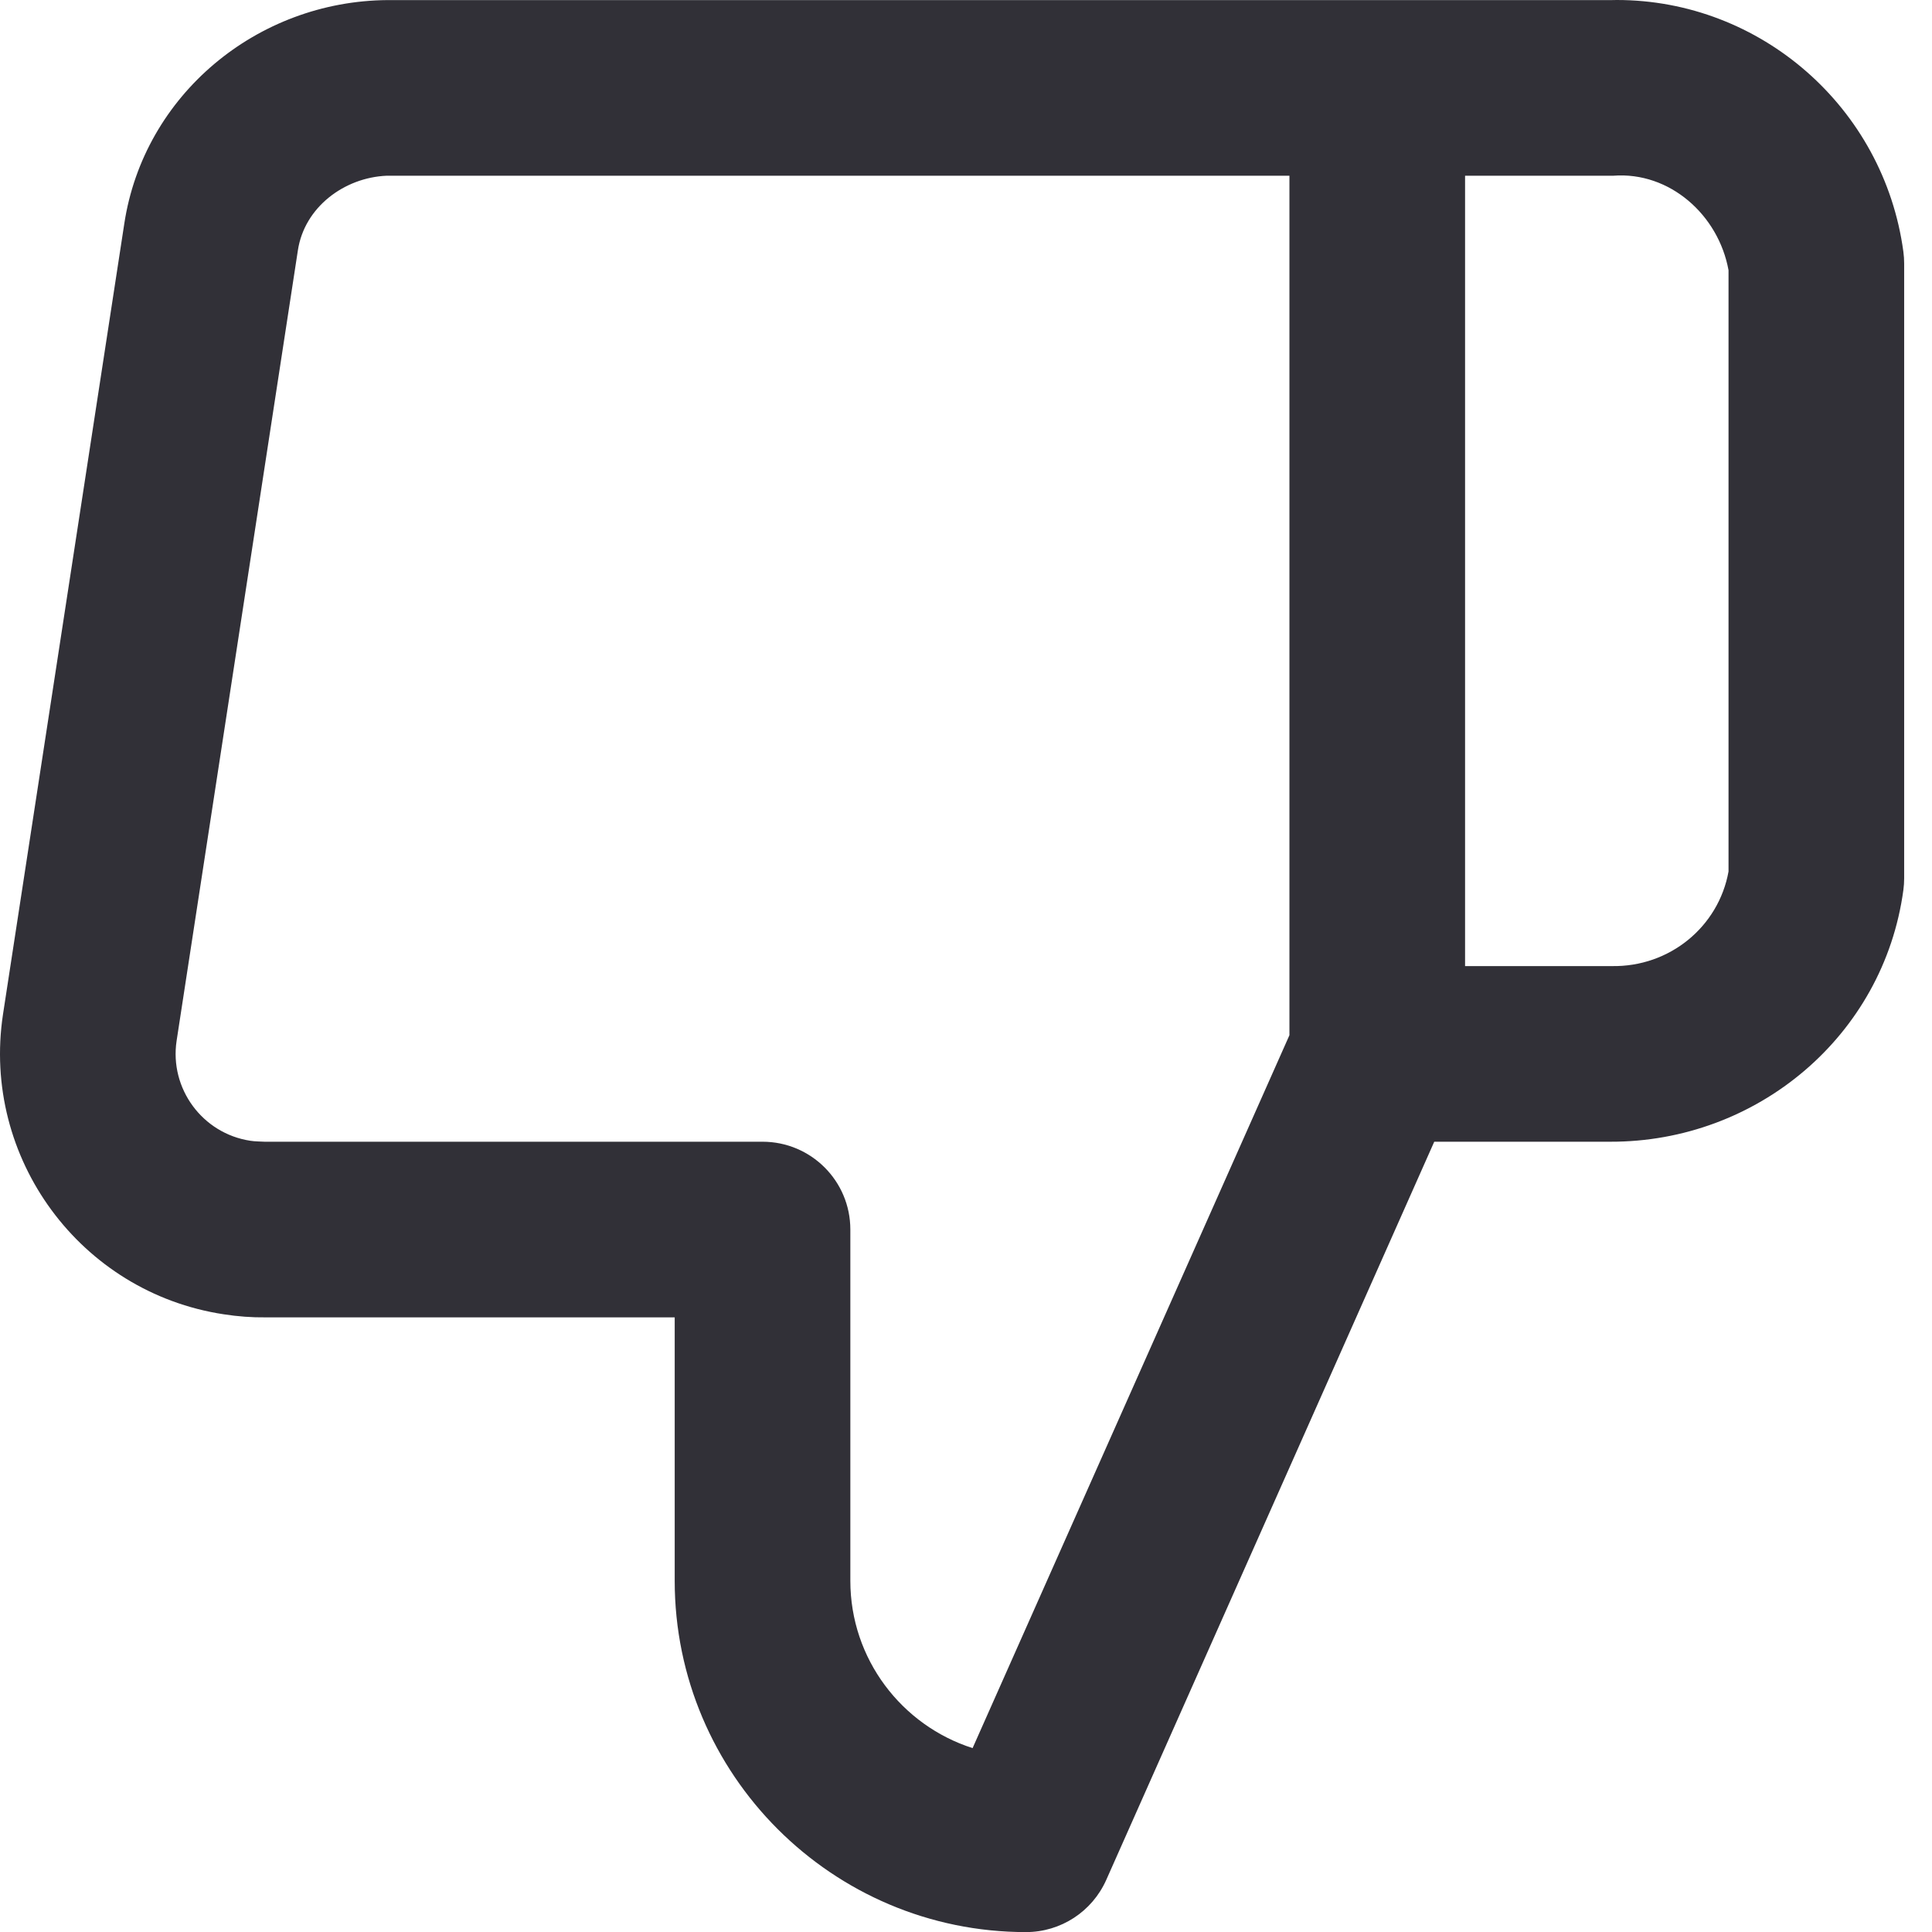
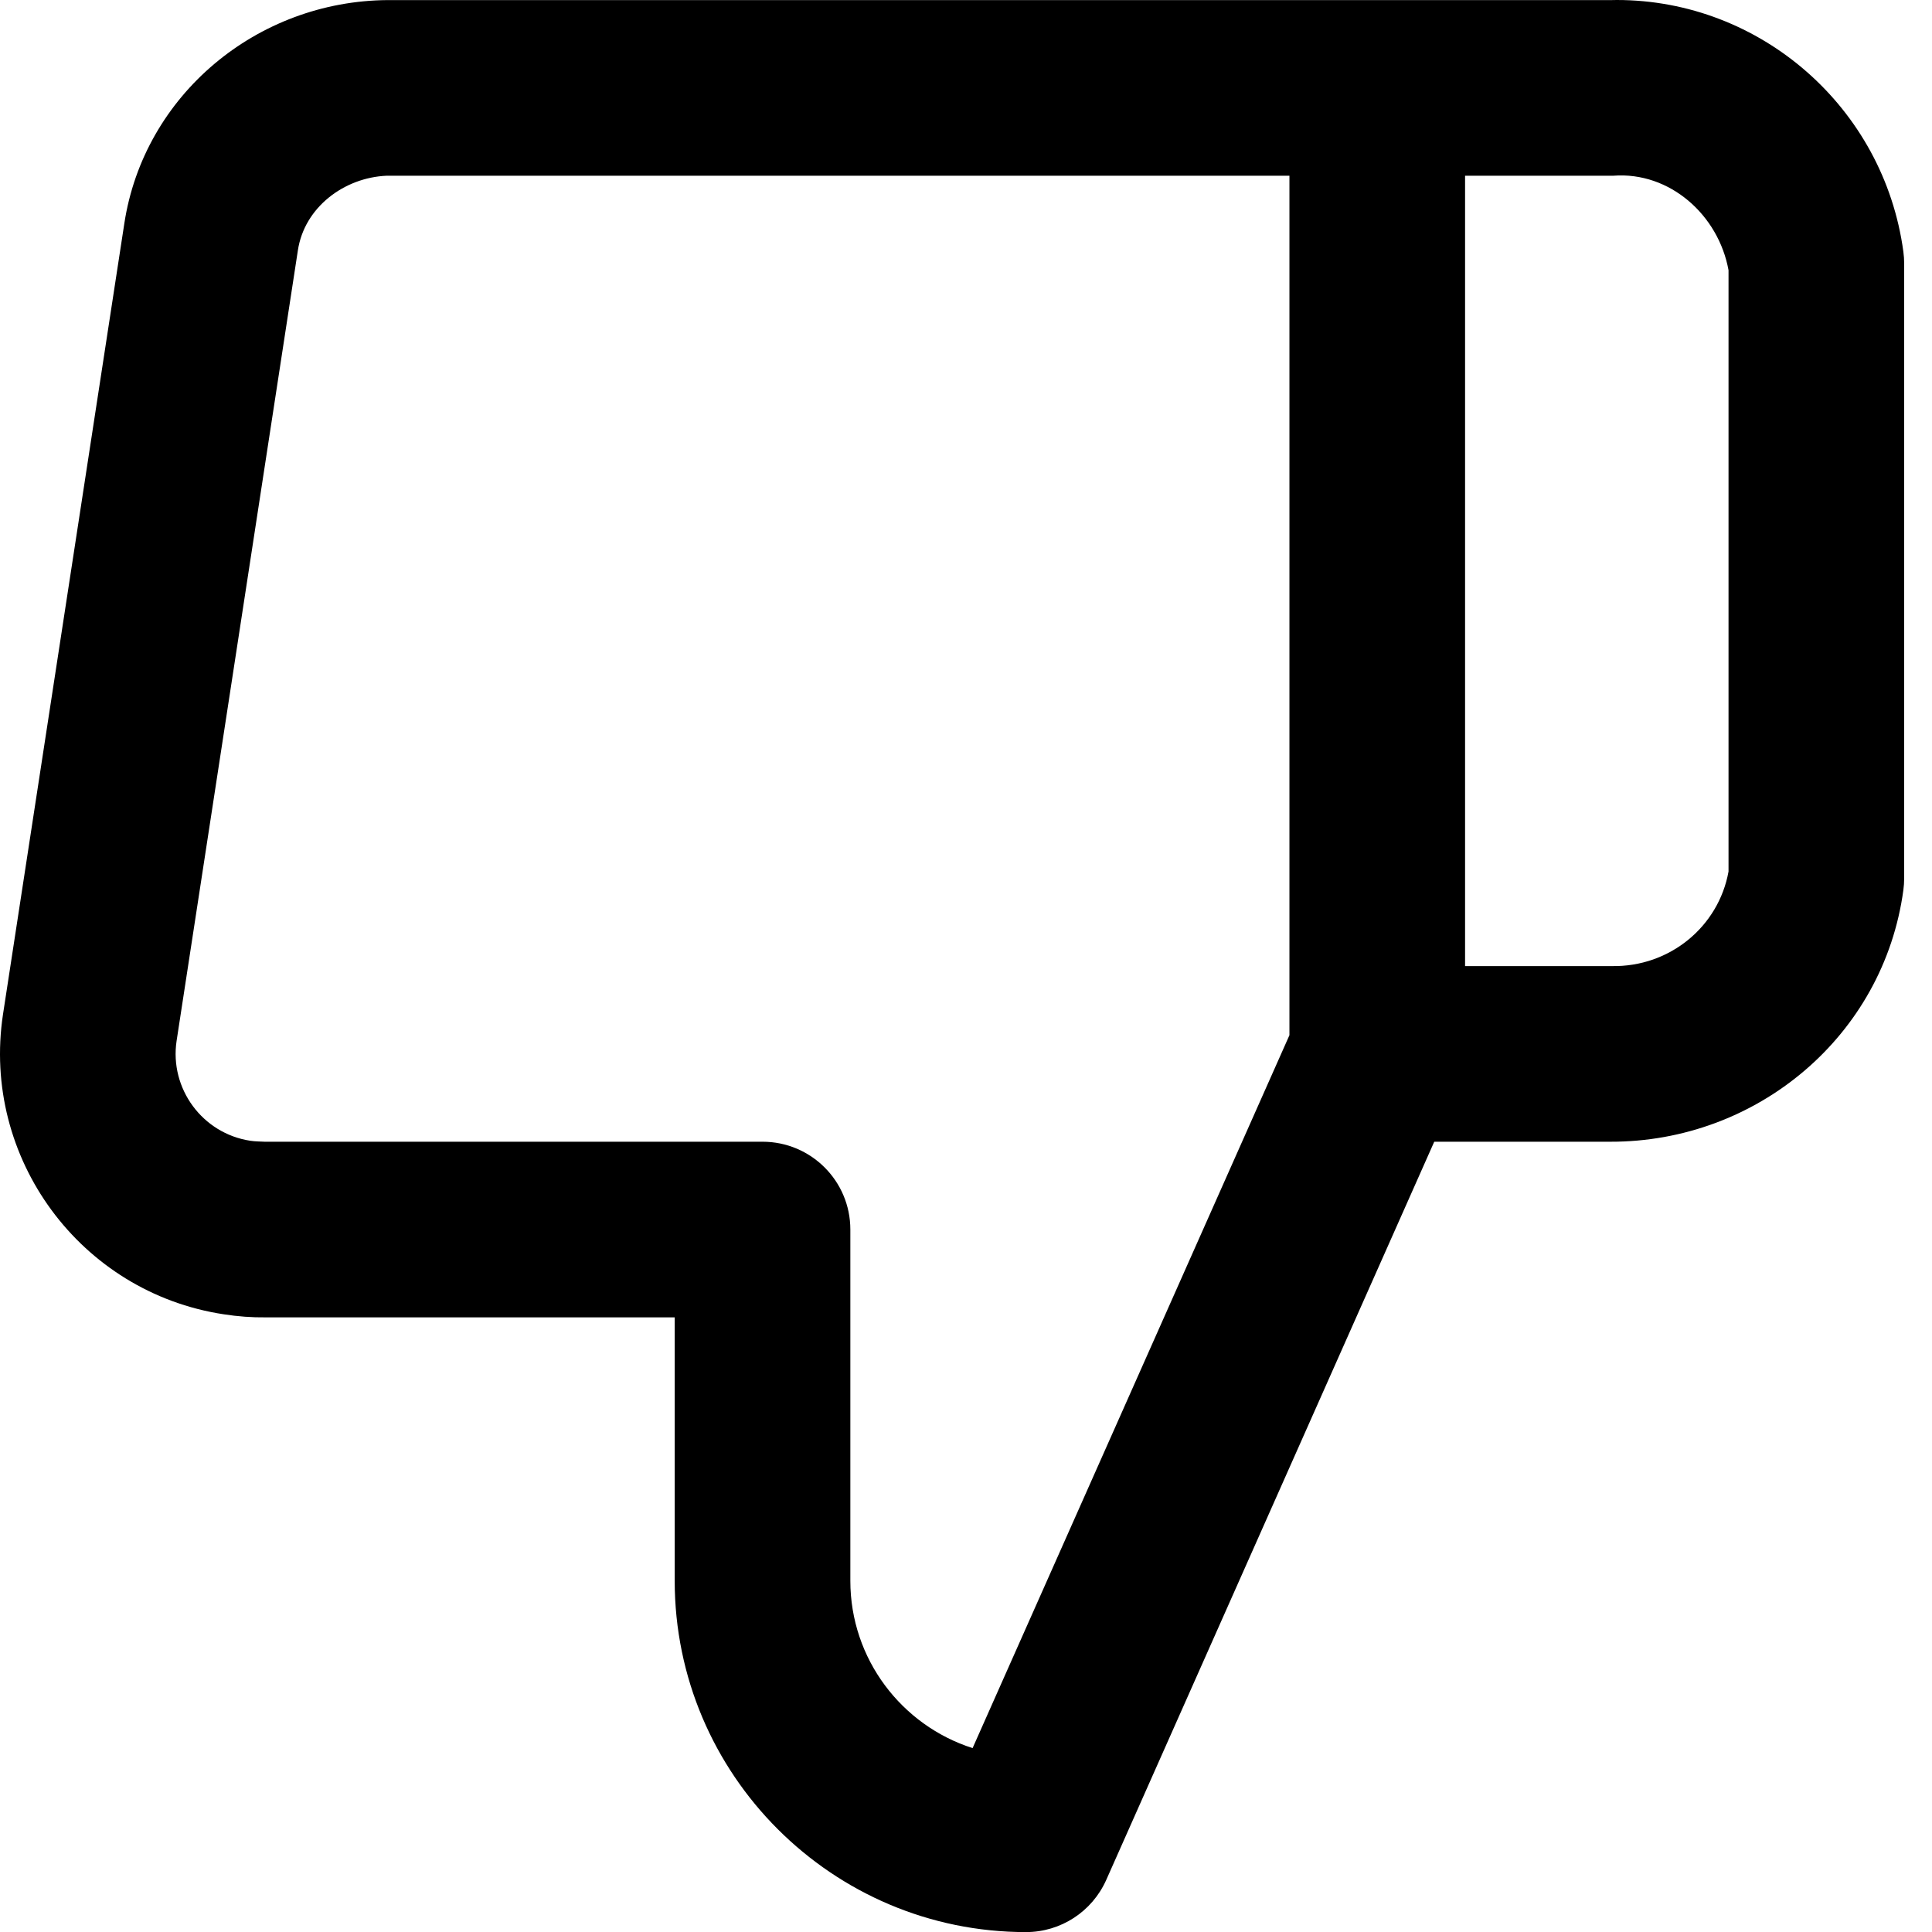
- <svg xmlns="http://www.w3.org/2000/svg" width="22" height="22" viewBox="0 0 22 22" fill="none">
-   <path fill-rule="evenodd" clip-rule="evenodd" d="M19.683 9.924C19.57 10.552 19.013 11.013 18.353 11.001H16.683V2.001H18.371C19.013 1.952 19.569 2.448 19.683 3.077V9.924ZM14.683 11.788L11.075 19.906C10.268 19.648 9.683 18.891 9.683 18.001V14.001C9.683 13.448 9.235 13.001 8.683 13.001H3.014C2.968 12.998 2.907 12.999 2.85 12.99C2.305 12.907 1.929 12.396 2.011 11.852L3.392 2.851C3.466 2.361 3.918 2.022 4.403 2.001H14.683V11.788ZM21.674 2.866C21.452 1.223 20.047 0 18.411 0C18.392 0 18.372 0 18.353 0.001H4.414C2.927 0.011 1.637 1.081 1.415 2.549L0.034 11.551C-0.213 13.186 0.915 14.718 2.547 14.966C2.707 14.991 2.87 15.003 3.023 15.001H7.683V18.001C7.683 20.207 9.477 22.001 11.683 22.001C12.079 22.001 12.436 21.768 12.597 21.407L16.332 13.001H18.335C20.005 13.006 21.449 11.798 21.674 10.135C21.68 10.091 21.683 10.046 21.683 10.001V3.001C21.683 2.956 21.68 2.911 21.674 2.866Z" fill="#313037" />
+ <svg xmlns="http://www.w3.org/2000/svg" width="22" height="22" viewBox="0 0 22 22" fill="black">
+   <path fill-rule="evenodd" clip-rule="evenodd" d="M19.683 9.924C19.57 10.552 19.013 11.013 18.353 11.001H16.683V2.001H18.371C19.013 1.952 19.569 2.448 19.683 3.077V9.924ZM14.683 11.788L11.075 19.906C10.268 19.648 9.683 18.891 9.683 18.001V14.001C9.683 13.448 9.235 13.001 8.683 13.001H3.014C2.968 12.998 2.907 12.999 2.85 12.99C2.305 12.907 1.929 12.396 2.011 11.852L3.392 2.851C3.466 2.361 3.918 2.022 4.403 2.001H14.683V11.788ZM21.674 2.866C21.452 1.223 20.047 0 18.411 0C18.392 0 18.372 0 18.353 0.001H4.414C2.927 0.011 1.637 1.081 1.415 2.549L0.034 11.551C-0.213 13.186 0.915 14.718 2.547 14.966C2.707 14.991 2.87 15.003 3.023 15.001H7.683V18.001C7.683 20.207 9.477 22.001 11.683 22.001C12.079 22.001 12.436 21.768 12.597 21.407L16.332 13.001H18.335C20.005 13.006 21.449 11.798 21.674 10.135C21.68 10.091 21.683 10.046 21.683 10.001V3.001C21.683 2.956 21.68 2.911 21.674 2.866Z" />
</svg>
